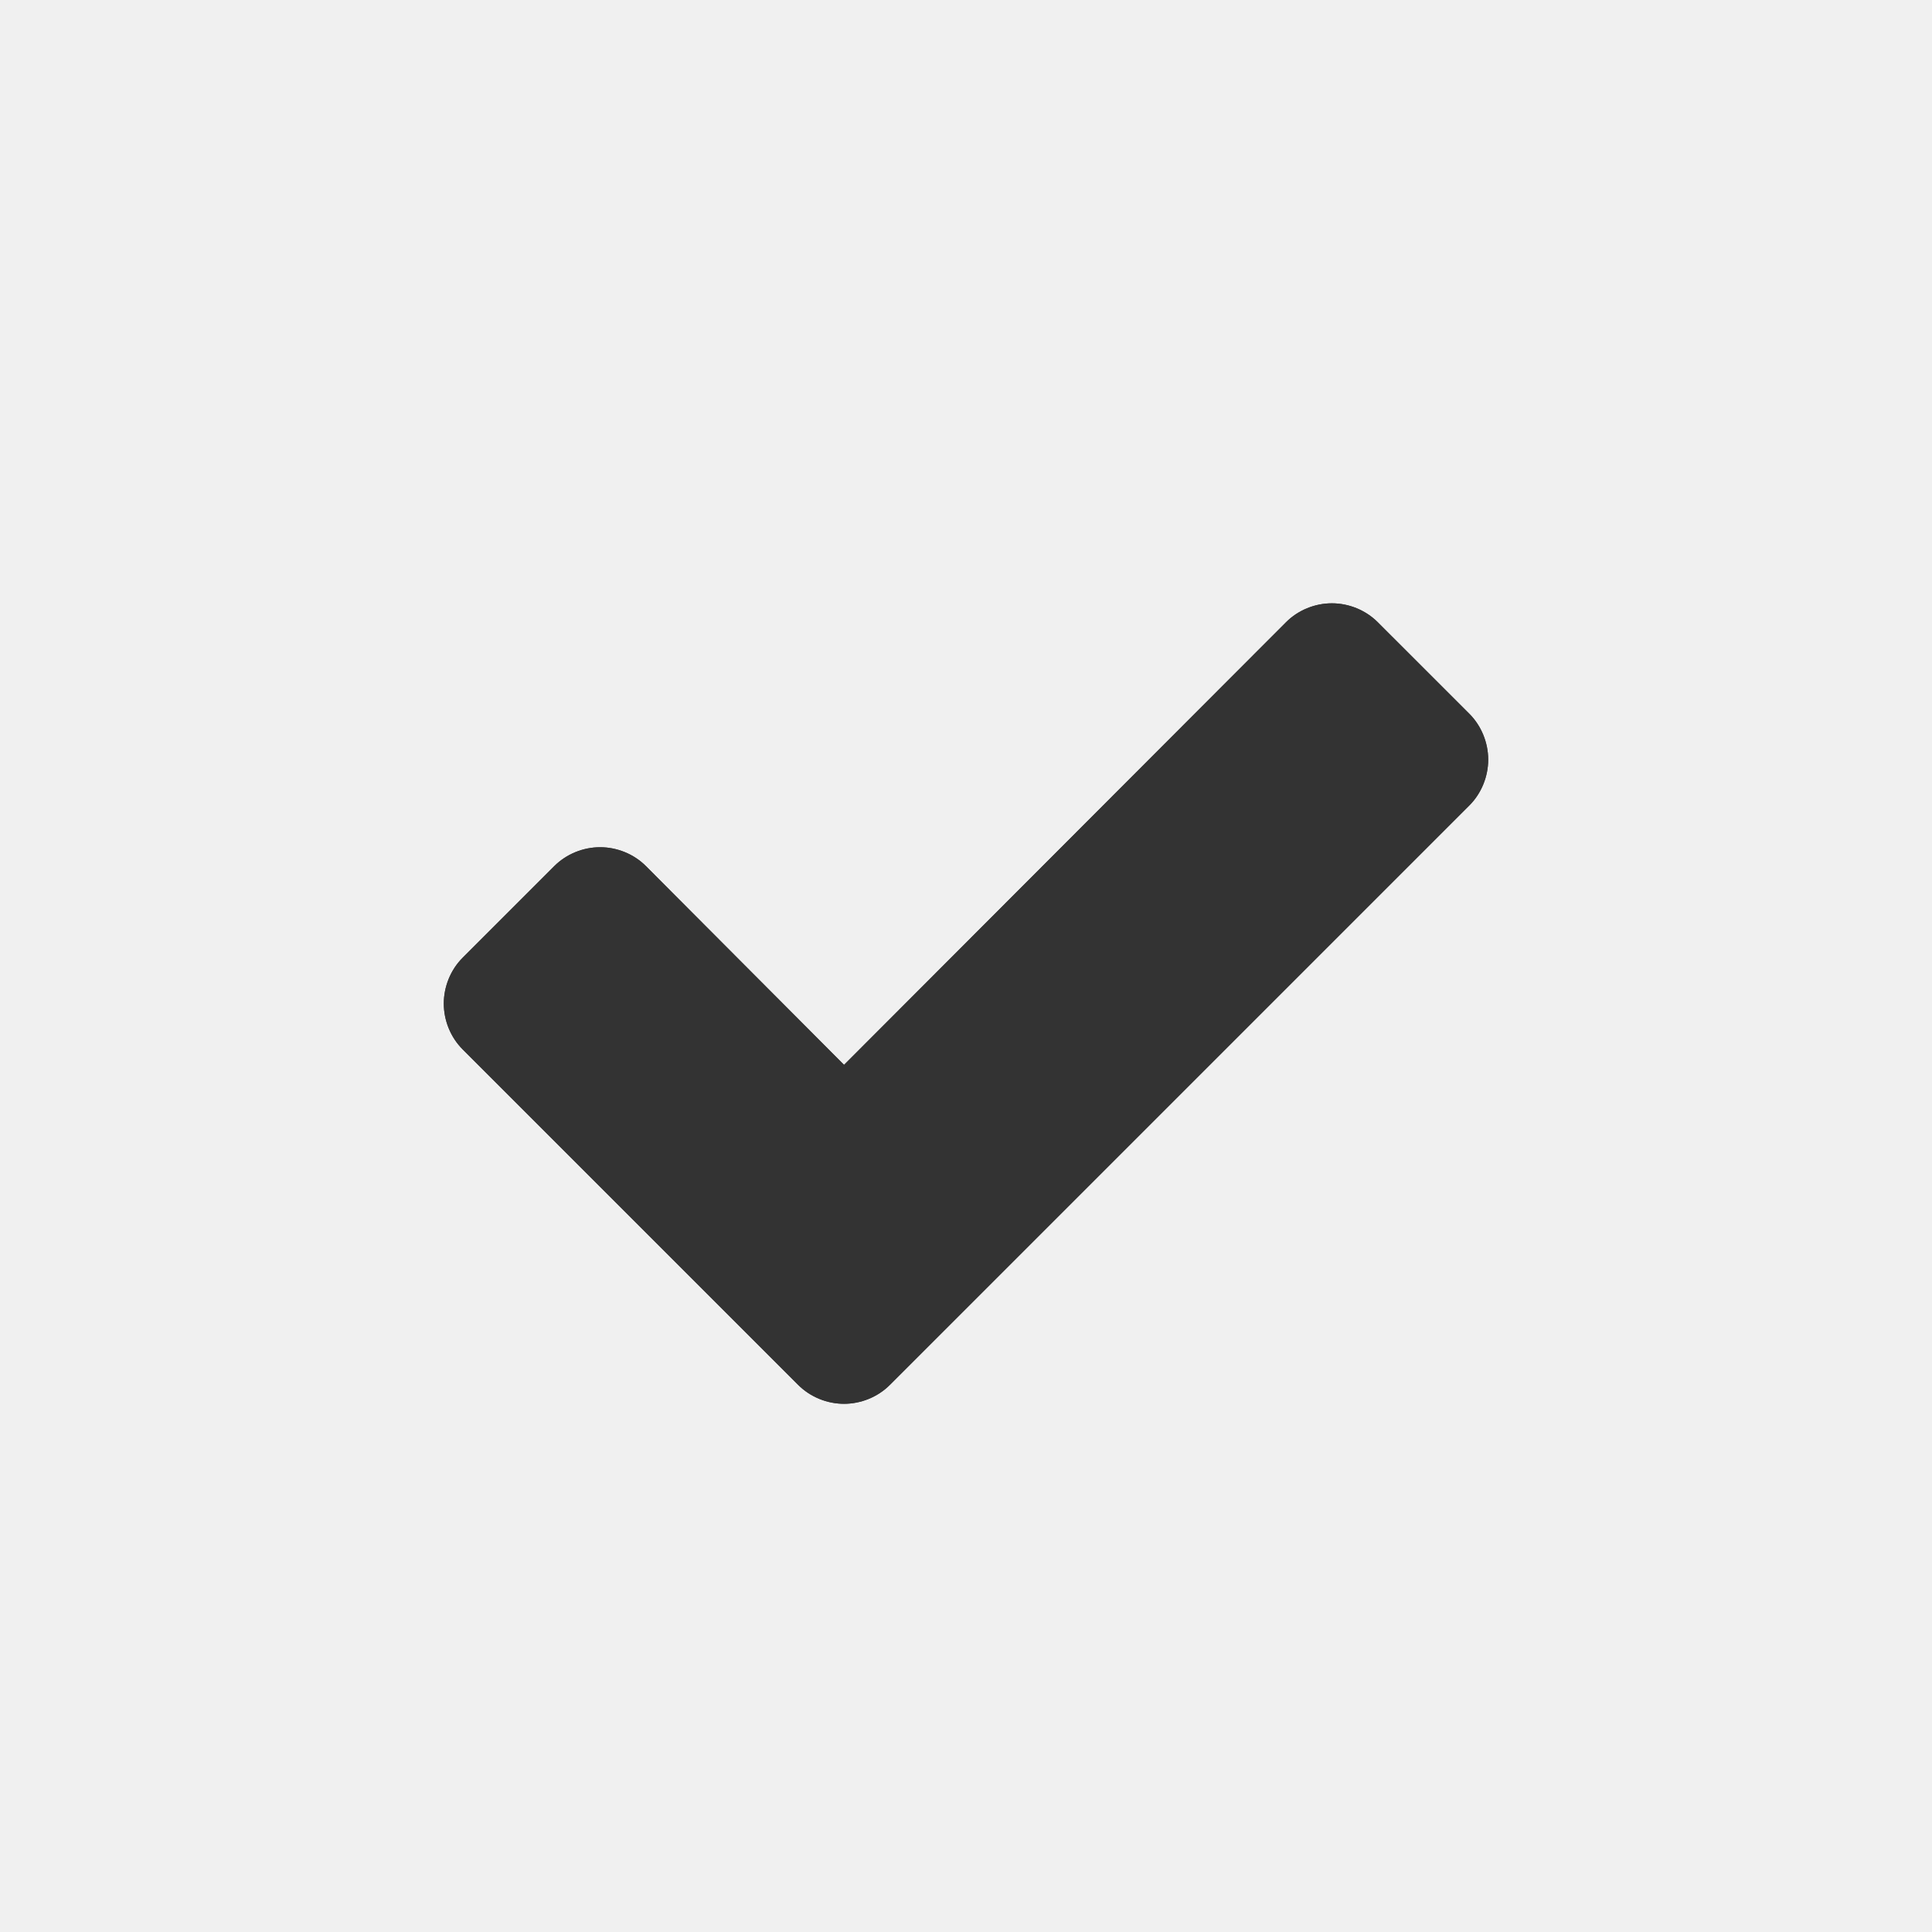
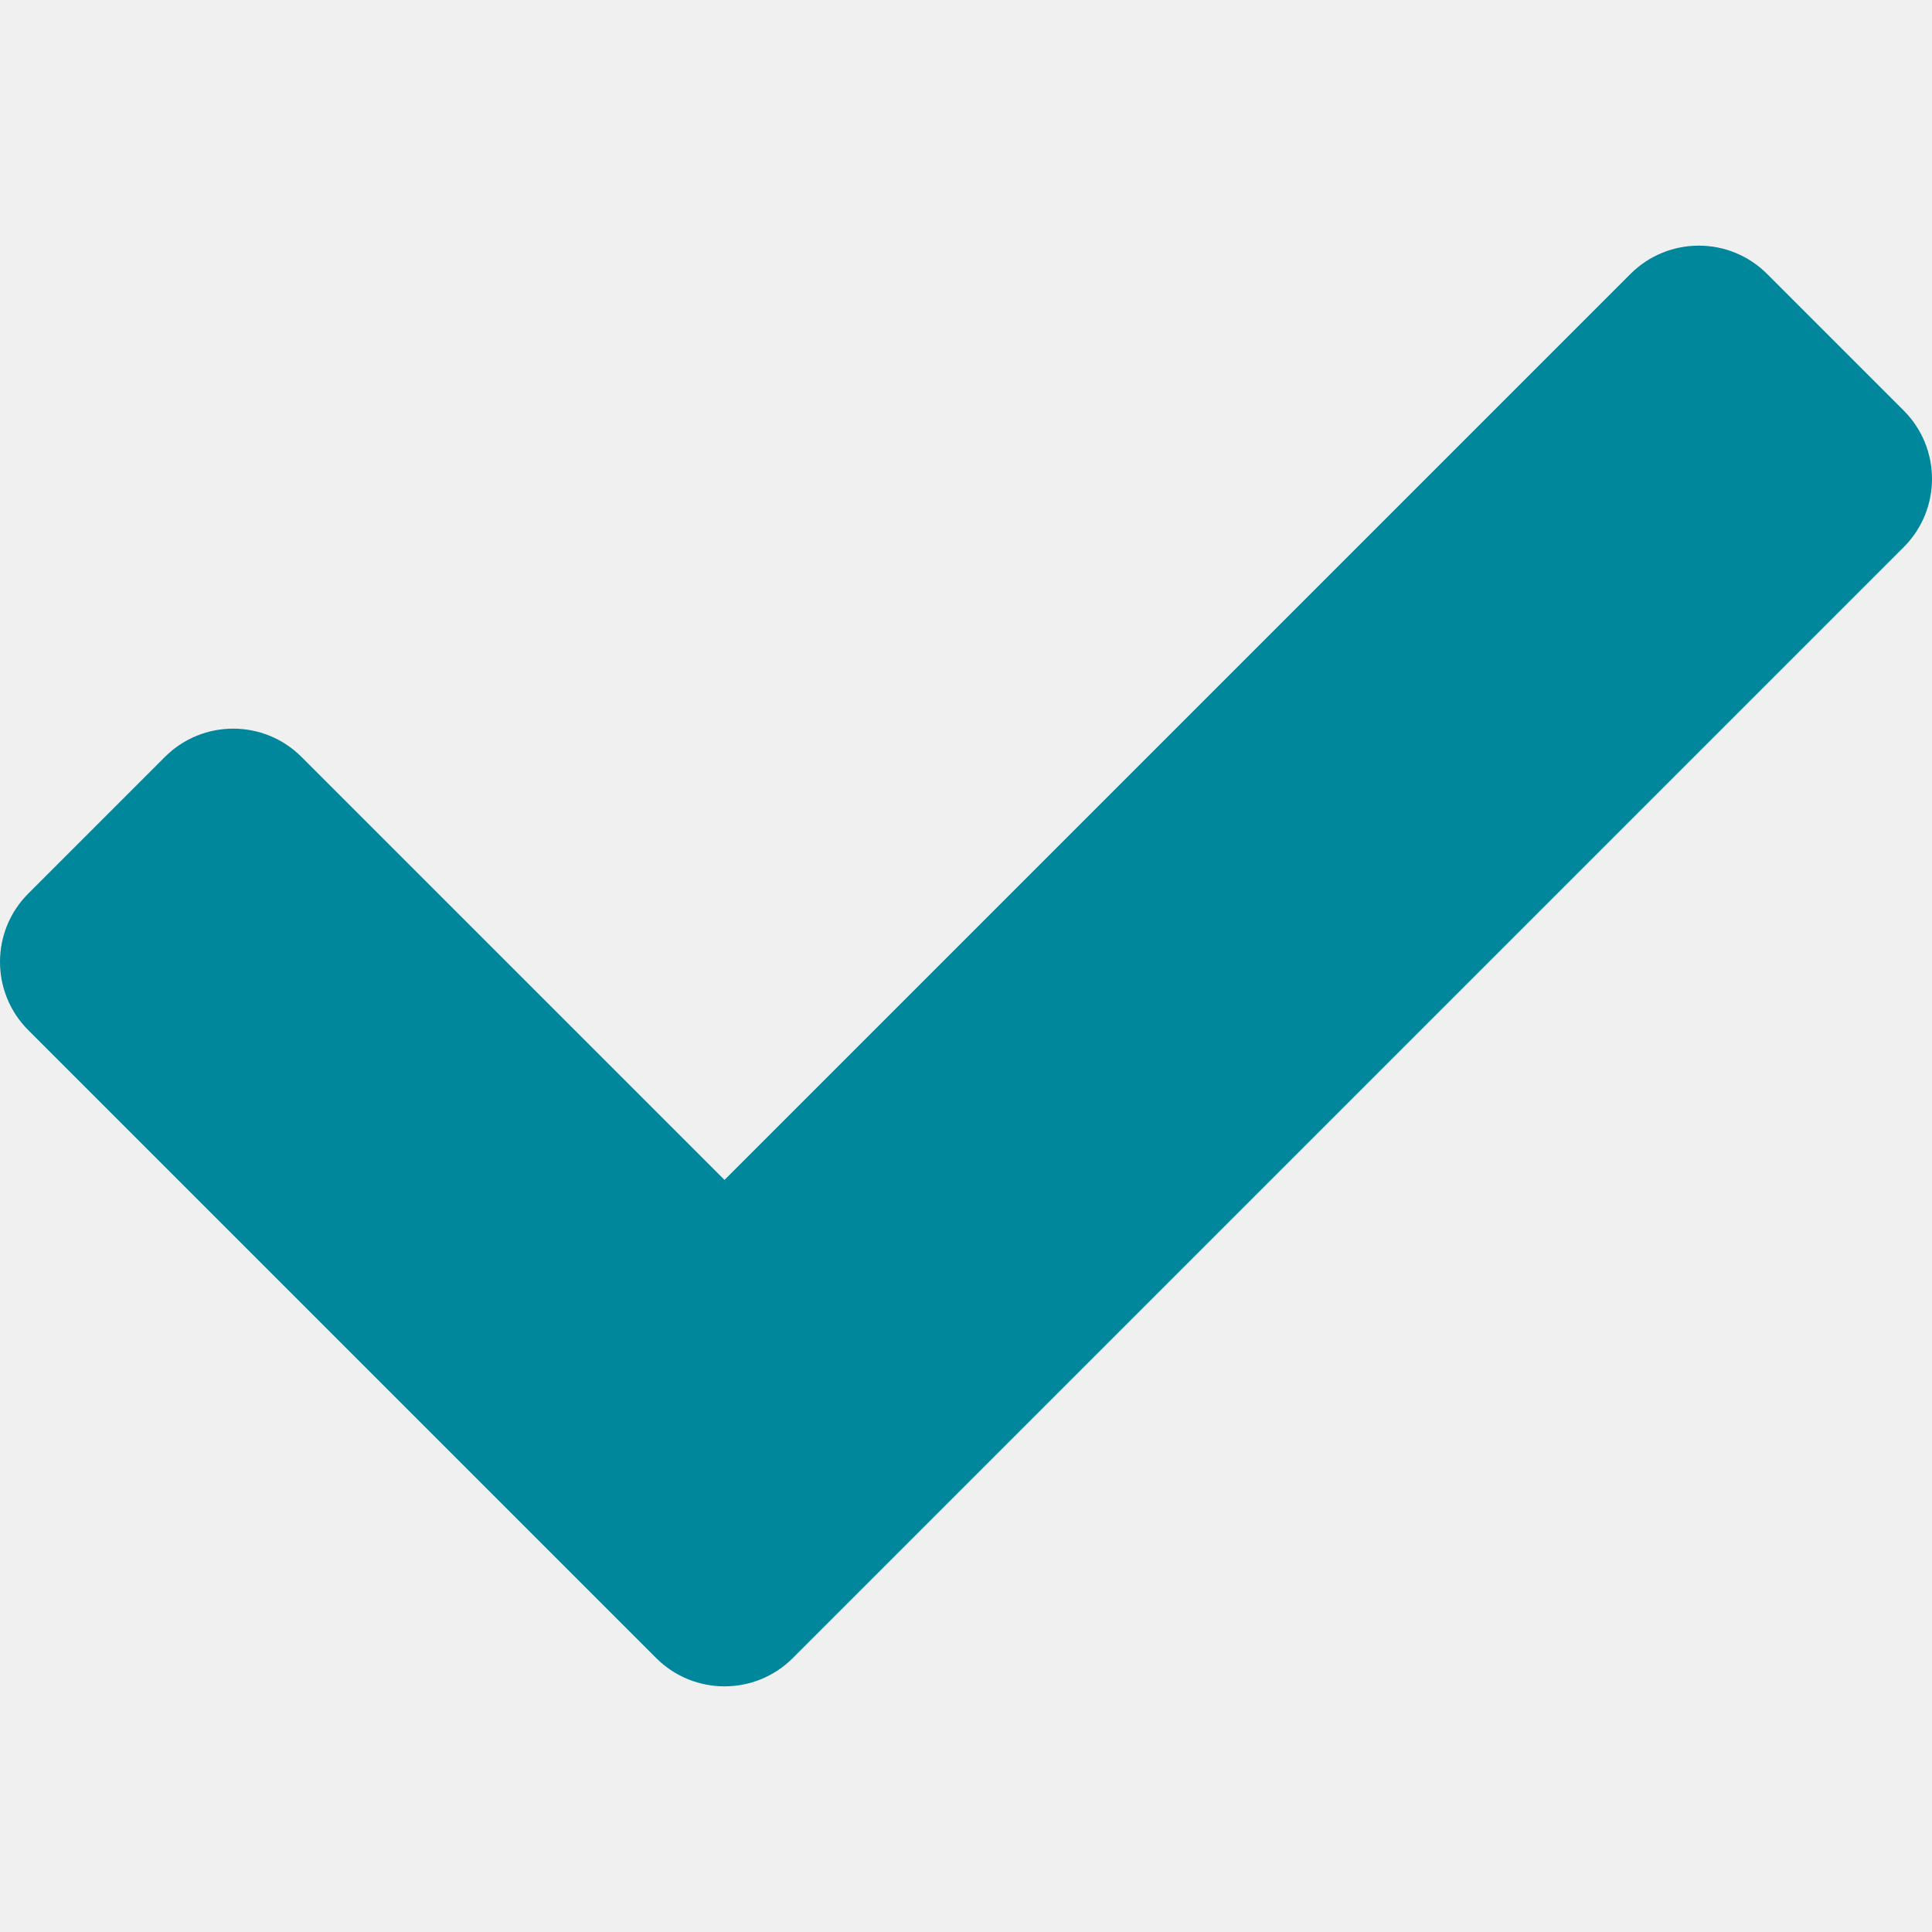
- <svg xmlns="http://www.w3.org/2000/svg" xmlns:xlink="http://www.w3.org/1999/xlink" width="48px" height="48px" viewBox="0 0 48 48" version="1.1">
-   <defs>
-     <path d="M25.974,4.873 C25.974,4.454 25.807,4.036 25.506,3.734 L23.229,1.458 C22.927,1.156 22.509,0.989 22.09,0.989 C21.672,0.989 21.253,1.156 20.952,1.458 L9.97,12.456 L5.048,7.518 C4.747,7.216 4.328,7.049 3.91,7.049 C3.491,7.049 3.073,7.216 2.771,7.518 L0.494,9.795 C0.193,10.096 0.026,10.514 0.026,10.933 C0.026,11.352 0.193,11.77 0.494,12.071 L6.555,18.132 L8.831,20.408 C9.133,20.71 9.551,20.877 9.97,20.877 C10.388,20.877 10.807,20.71 11.108,20.408 L13.385,18.132 L25.506,6.011 C25.807,5.71 25.974,5.291 25.974,4.873 Z" id="path-1" />
-   </defs>
-   <g id="Icons/Check" stroke="none" stroke-width="1" fill="none" fill-rule="evenodd">
-     <g id="check" transform="translate(11, 14)">
-       <g id="Icon-Shade">
-         <mask id="mask-2" fill="white">
-           <use xlink:href="#path-1" />
-         </mask>
-         <use id="Mask" fill="#424242" fill-rule="nonzero" xlink:href="#path-1" />
-         <g id="Color/Charcoal" mask="url(#mask-2)" fill="#333333">
-           <g transform="translate(-11, -14)" id="Rectangle-Copy-10">
-             <rect x="0" y="0" width="48" height="48" />
-           </g>
-         </g>
+ <svg xmlns="http://www.w3.org/2000/svg" width="100%" height="100%" viewBox="0 0 96 96" version="1.1" xml:space="preserve" style="fill-rule:evenodd;clip-rule:evenodd;stroke-linejoin:round;stroke-miterlimit:2;">
+   <g id="Plan-de-travail1" transform="matrix(0.1875,0,0,0.251438,0,-16.3682)">
+     <rect x="0" y="65.098" width="512" height="381.804" style="fill:none;" />
+     <clipPath id="_clip1">
+       <rect x="0" y="65.098" width="512" height="381.804" />
+     </clipPath>
+     <g clip-path="url(#_clip1)">
+       <g transform="matrix(0.999998,0,0,0.74571,-0.00025,65.0982)">
+         <path d="M173.898,439.404L7.498,273.004C-2.499,263.007 -2.499,246.798 7.498,236.8L43.701,200.596C53.698,190.598 69.908,190.598 79.905,200.596L192,312.69L432.095,72.596C442.092,62.599 458.302,62.599 468.299,72.596L504.502,108.8C514.499,118.797 514.499,135.006 504.502,145.004L210.102,439.405C200.104,449.402 183.895,449.402 173.898,439.404Z" style="fill:rgb(0,135,155);fill-rule:nonzero;" />
      </g>
    </g>
  </g>
</svg>
